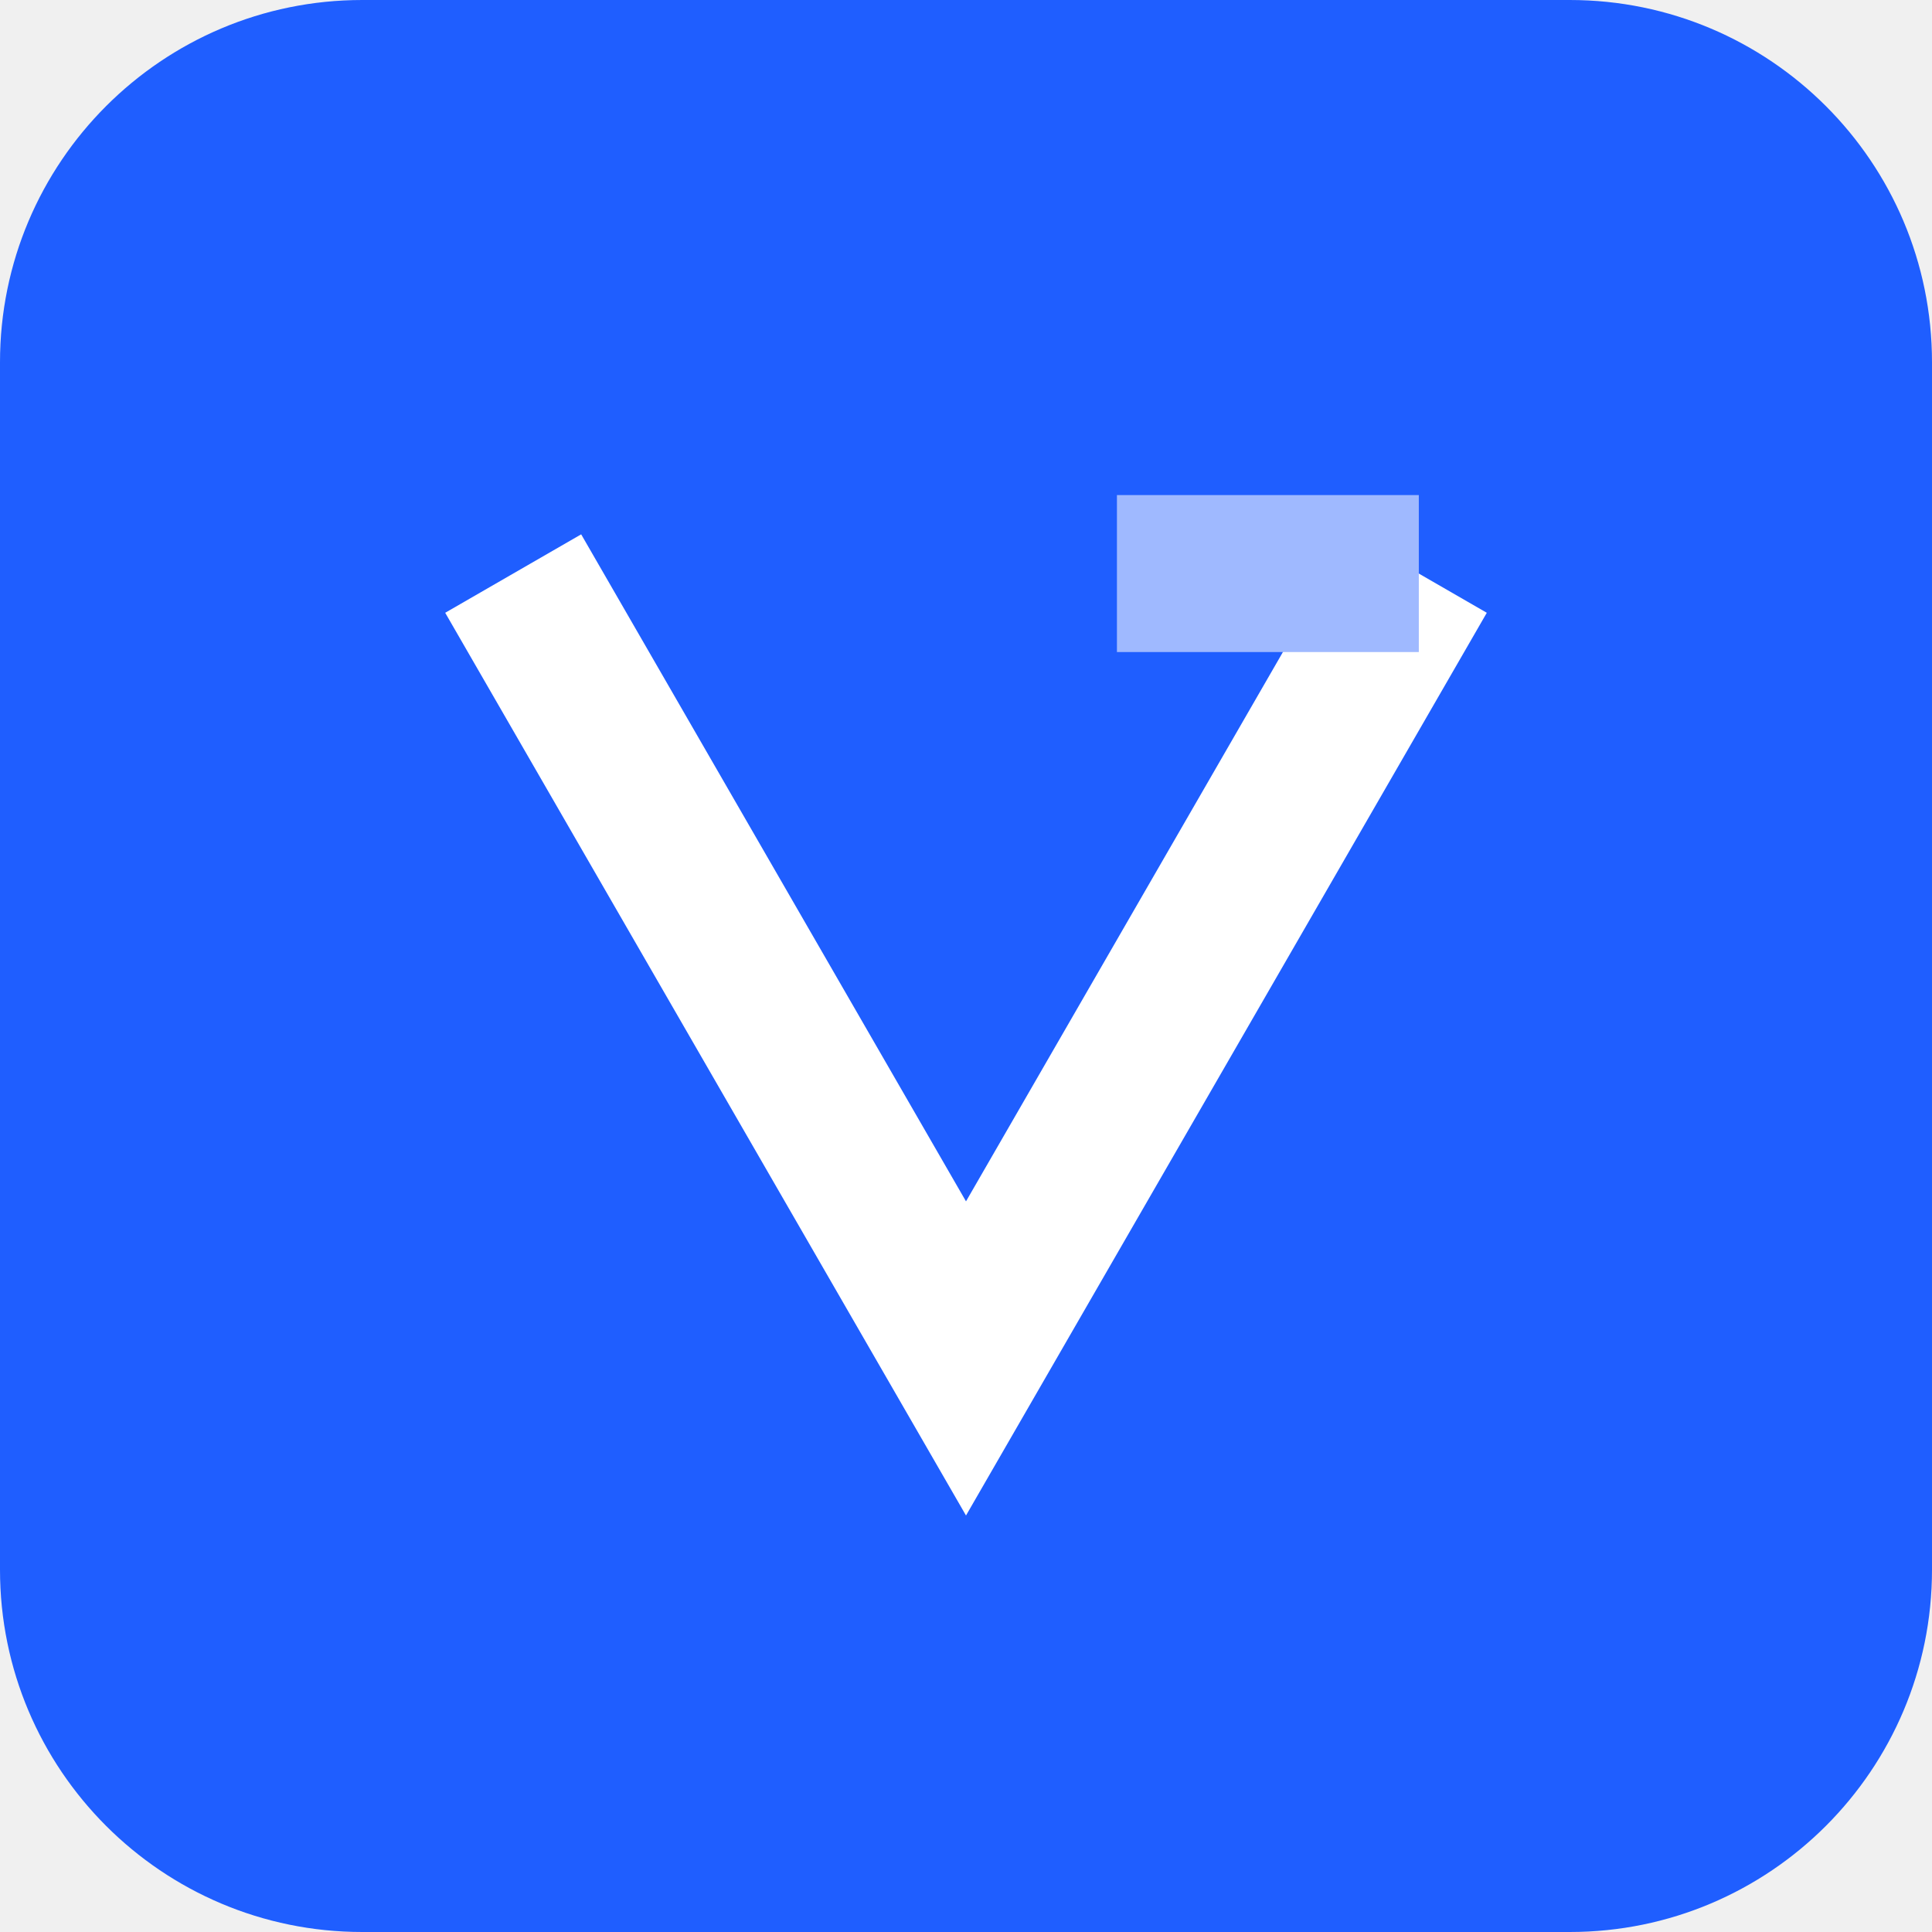
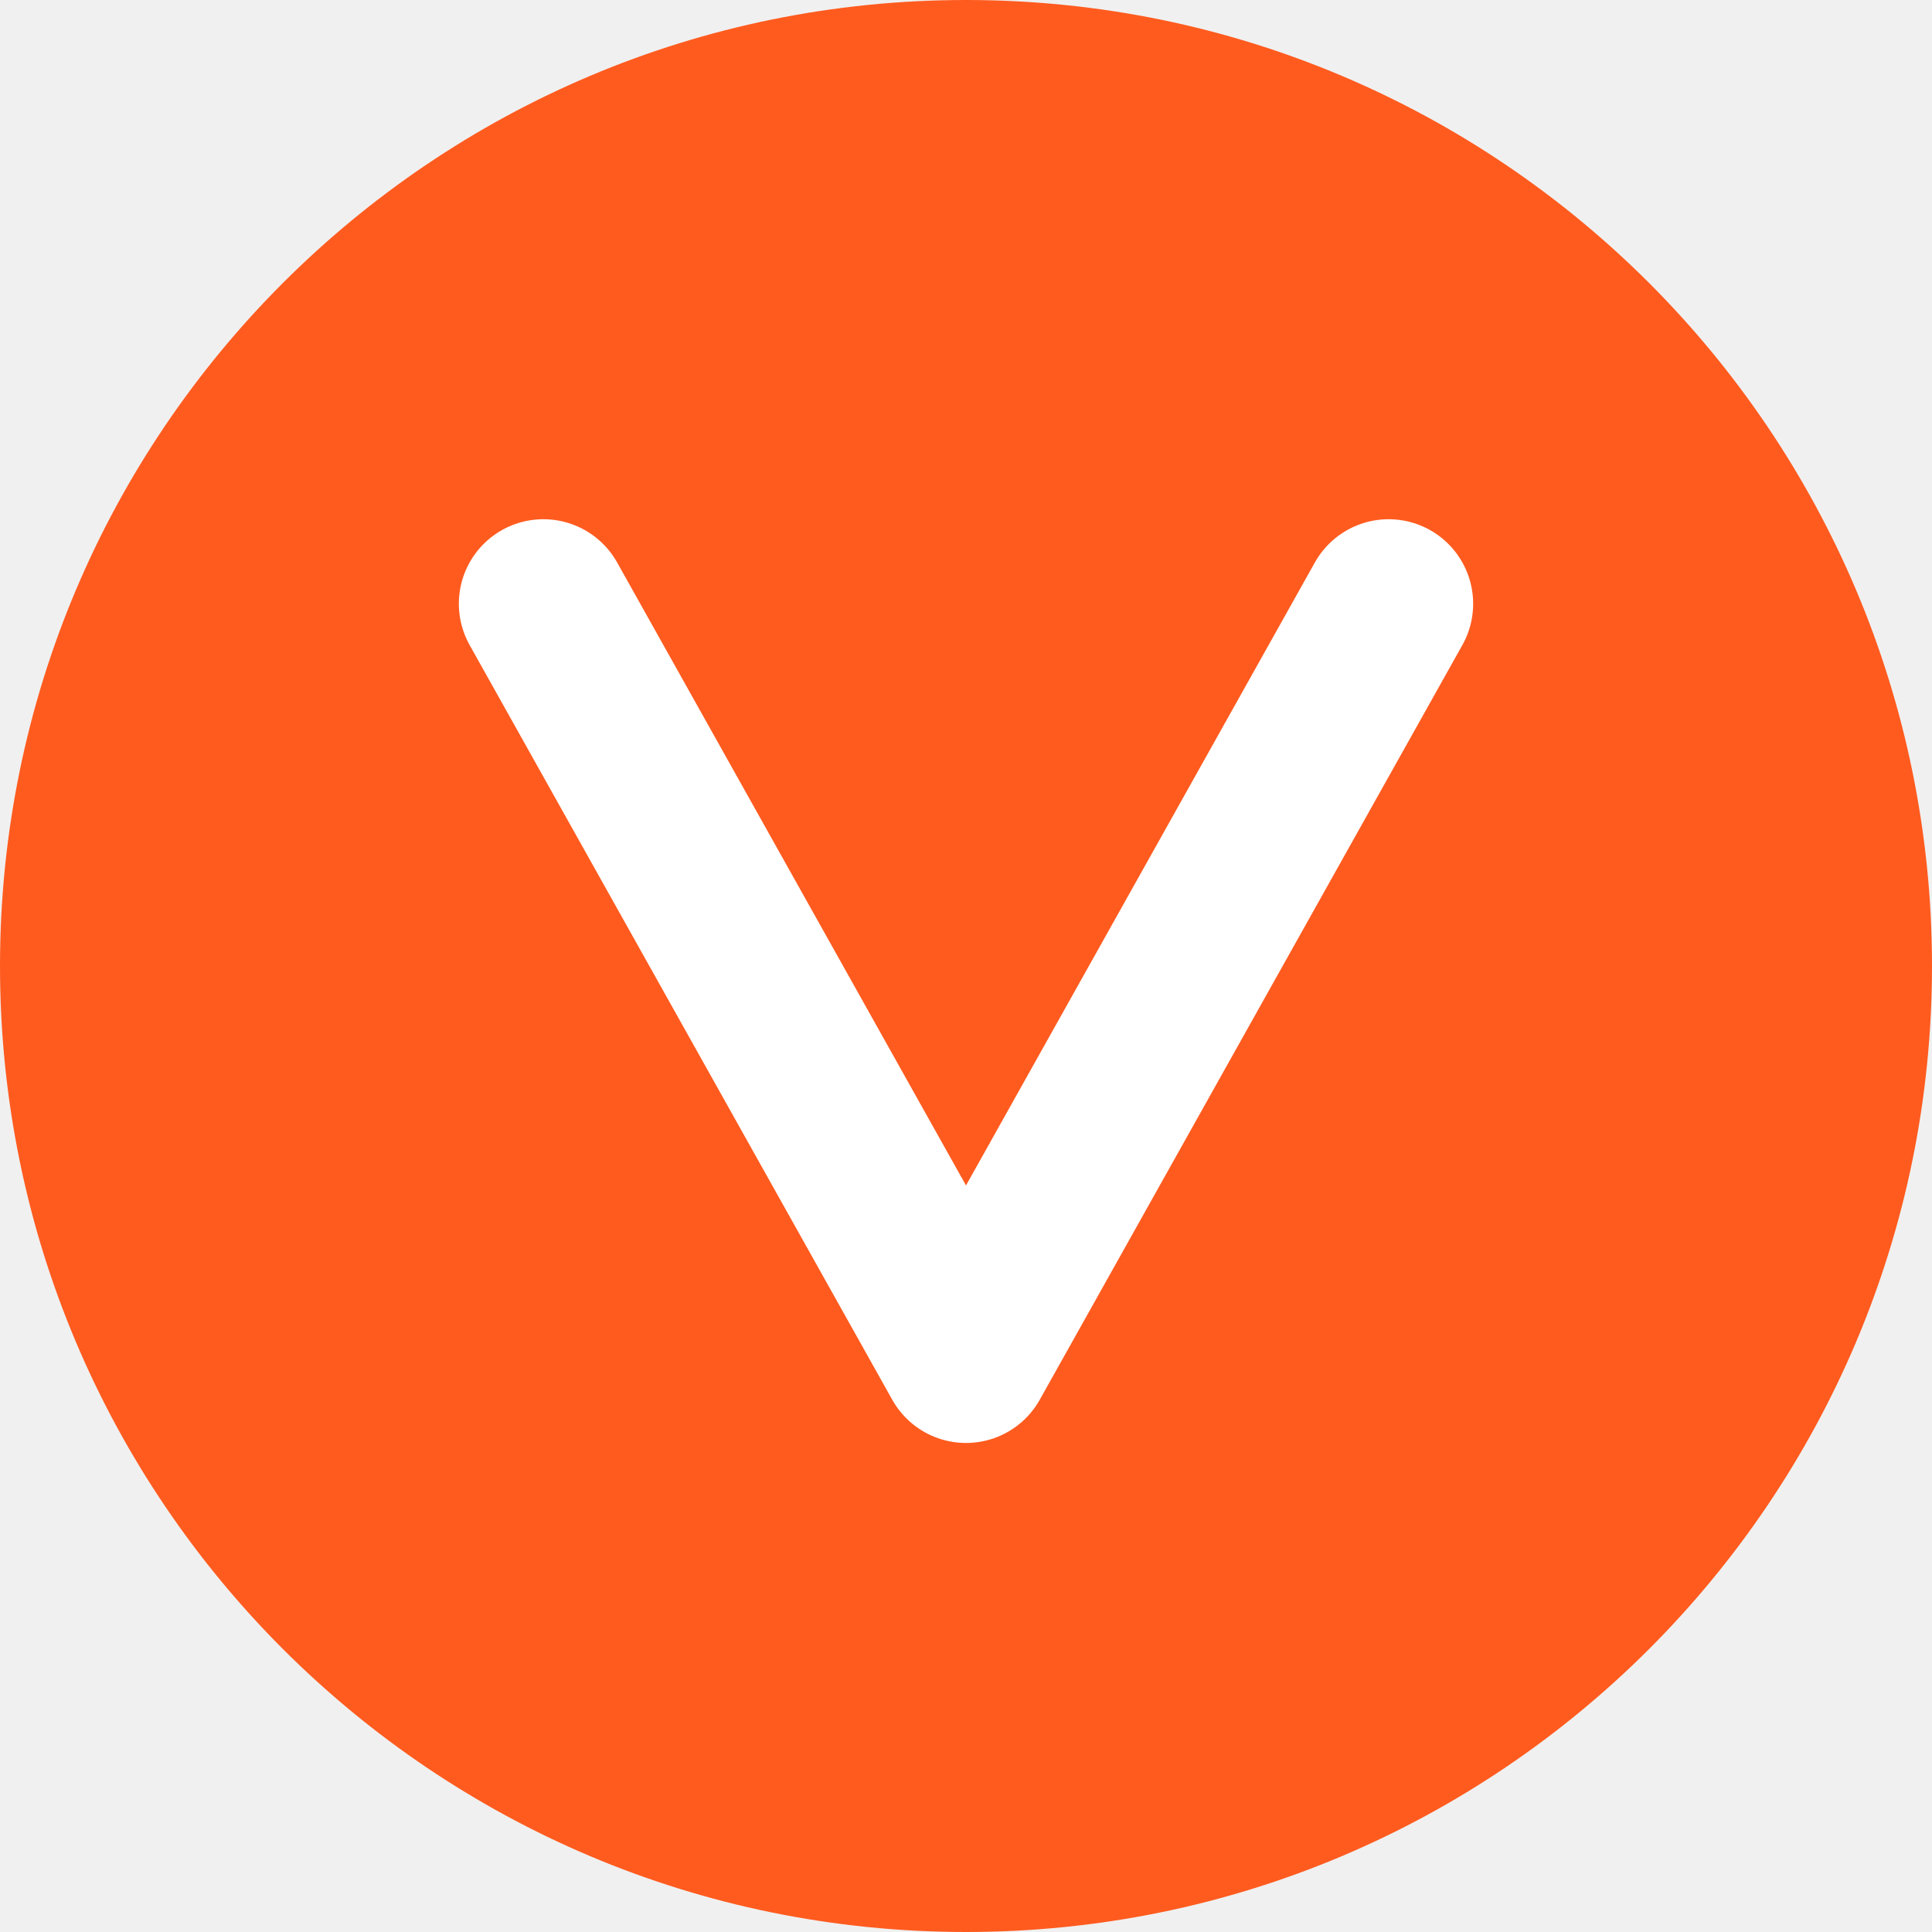
<svg xmlns="http://www.w3.org/2000/svg" viewBox="0 0 32 32">
-   <rect width="32" height="32" rx="6" fill="#1f5eff" />
-   <path d="M8.5 9.5l7.5 13 7.5-13" fill="none" stroke="#fff" stroke-width="2.6" />
-   <path d="M18.5 9.5h5" stroke="#9fb9ff" stroke-width="2.6" />
+   <rect width="32" height="32" rx="16" fill="#ff5b1f" />
+   <path d="M9 10l7 12.5L23 10" fill="none" stroke="#fff" stroke-width="2.8" stroke-linecap="round" stroke-linejoin="round" />
</svg>
